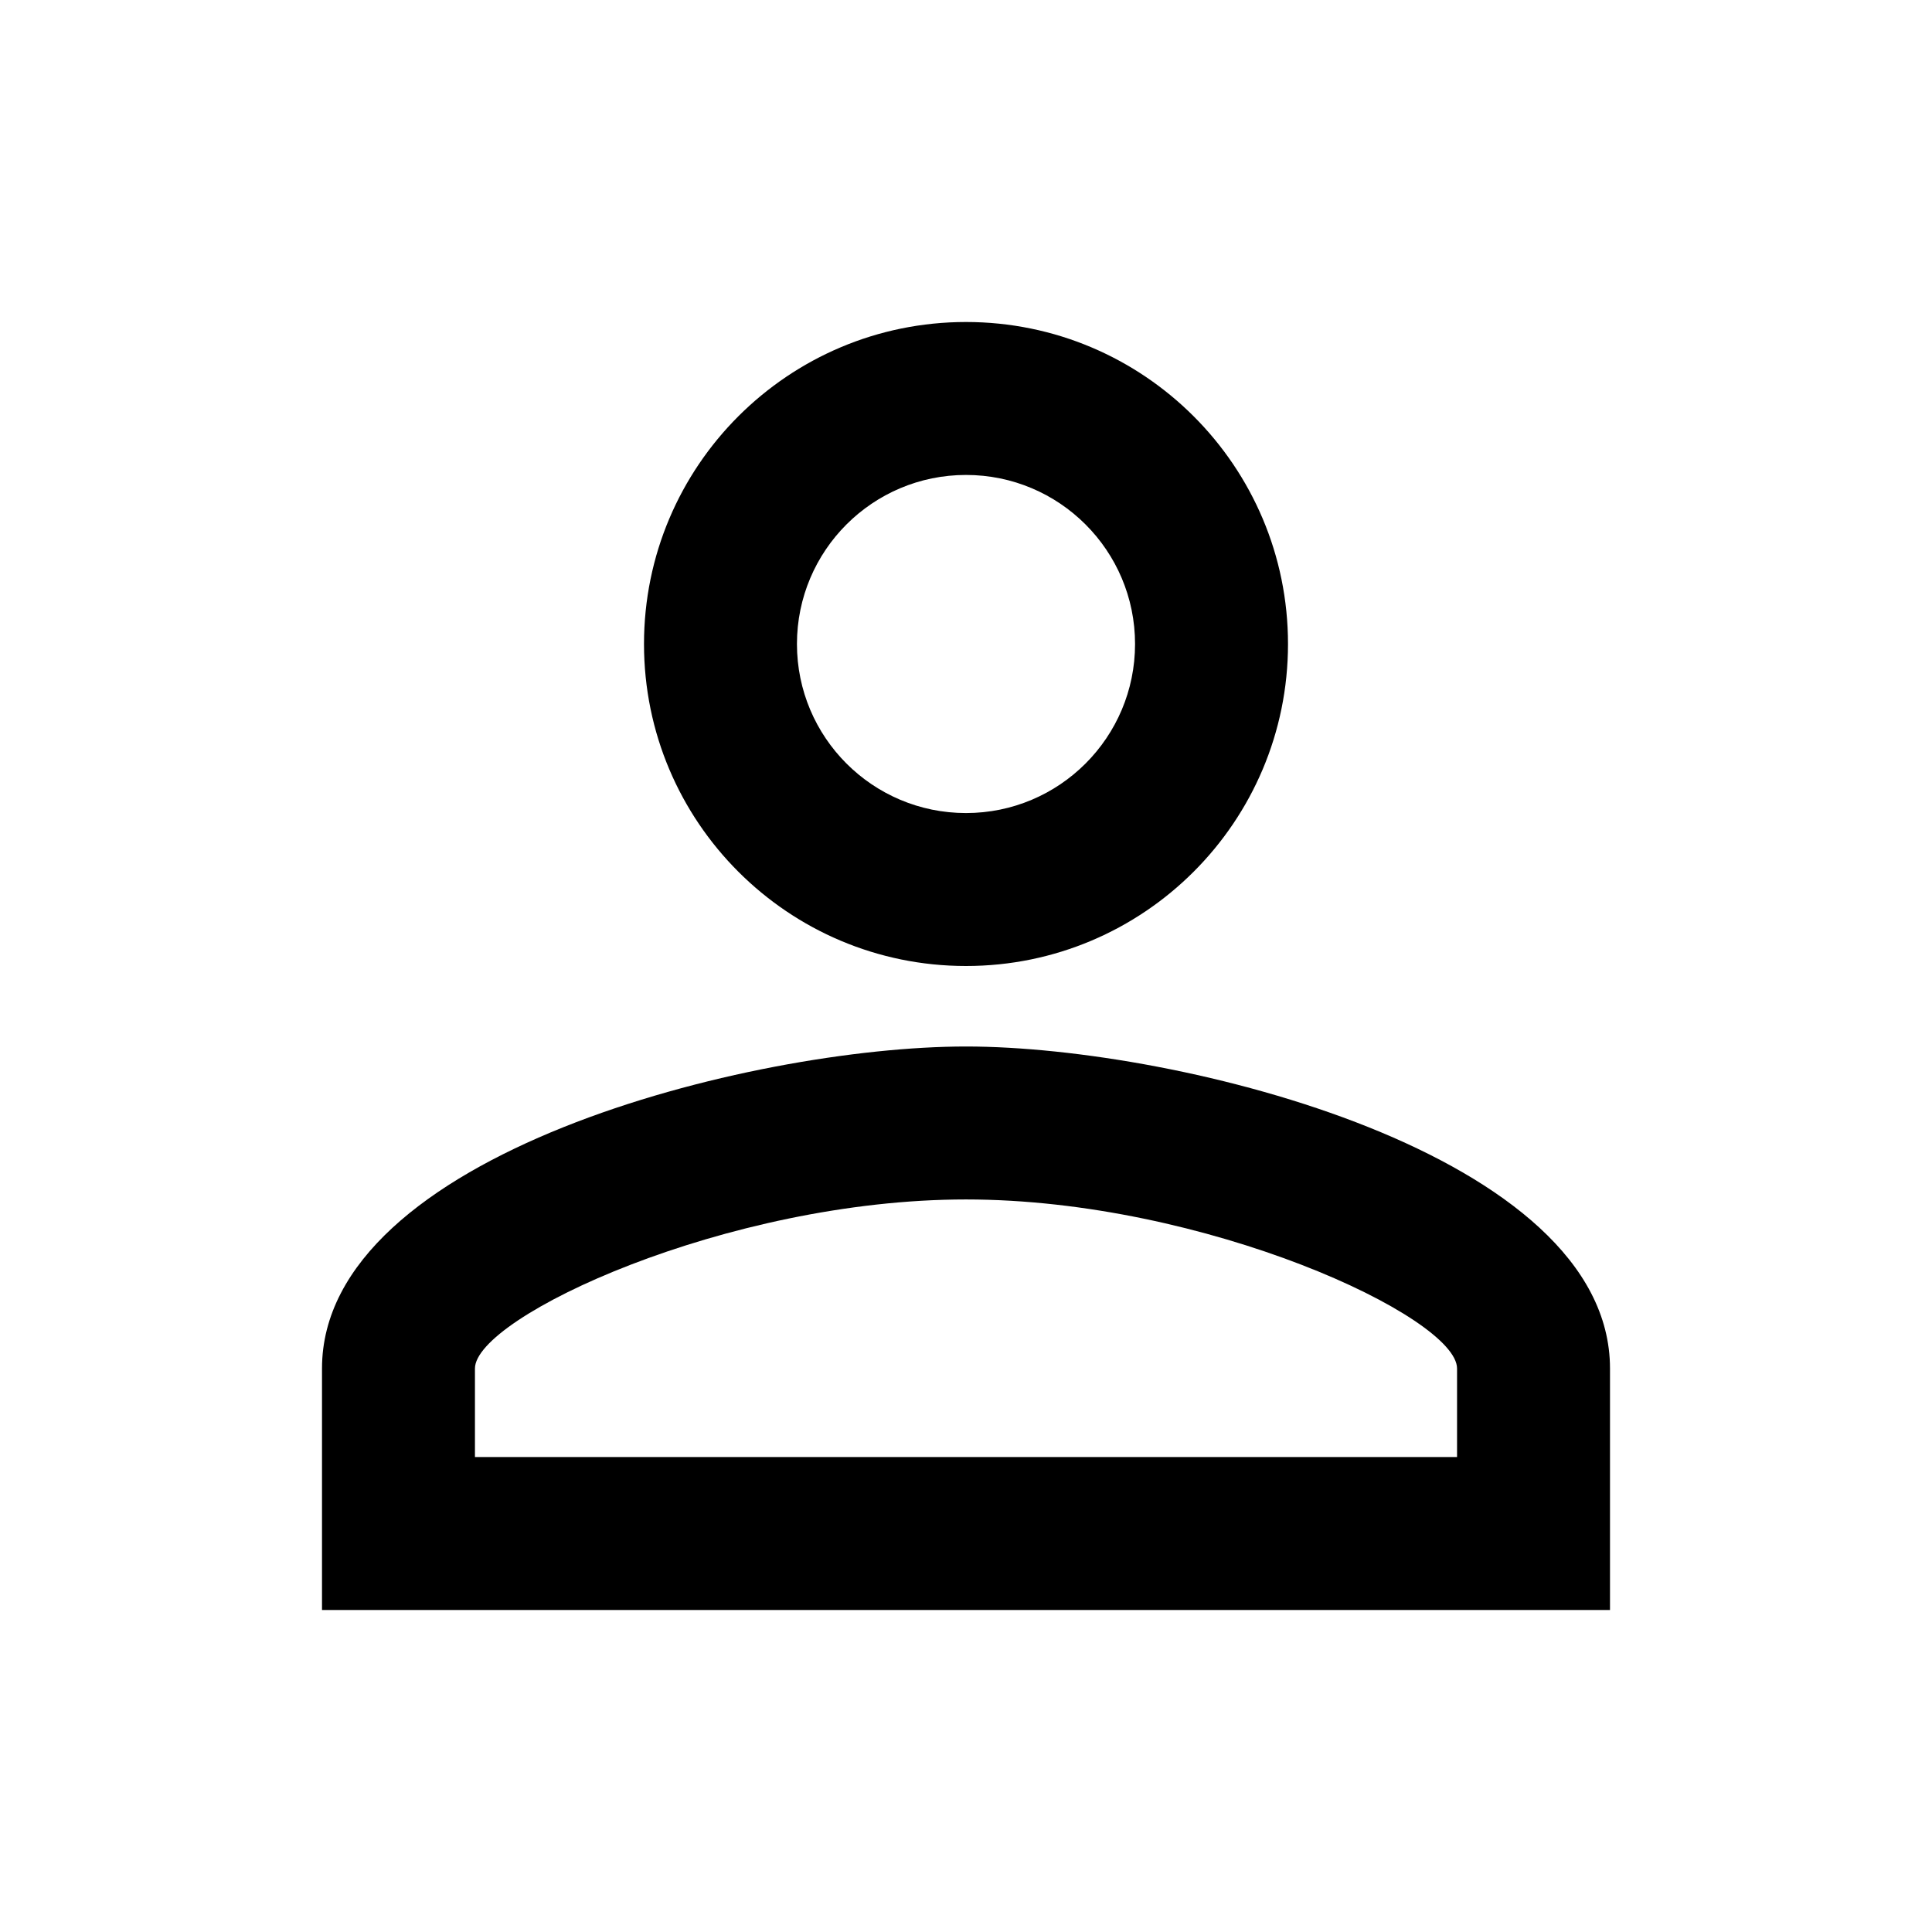
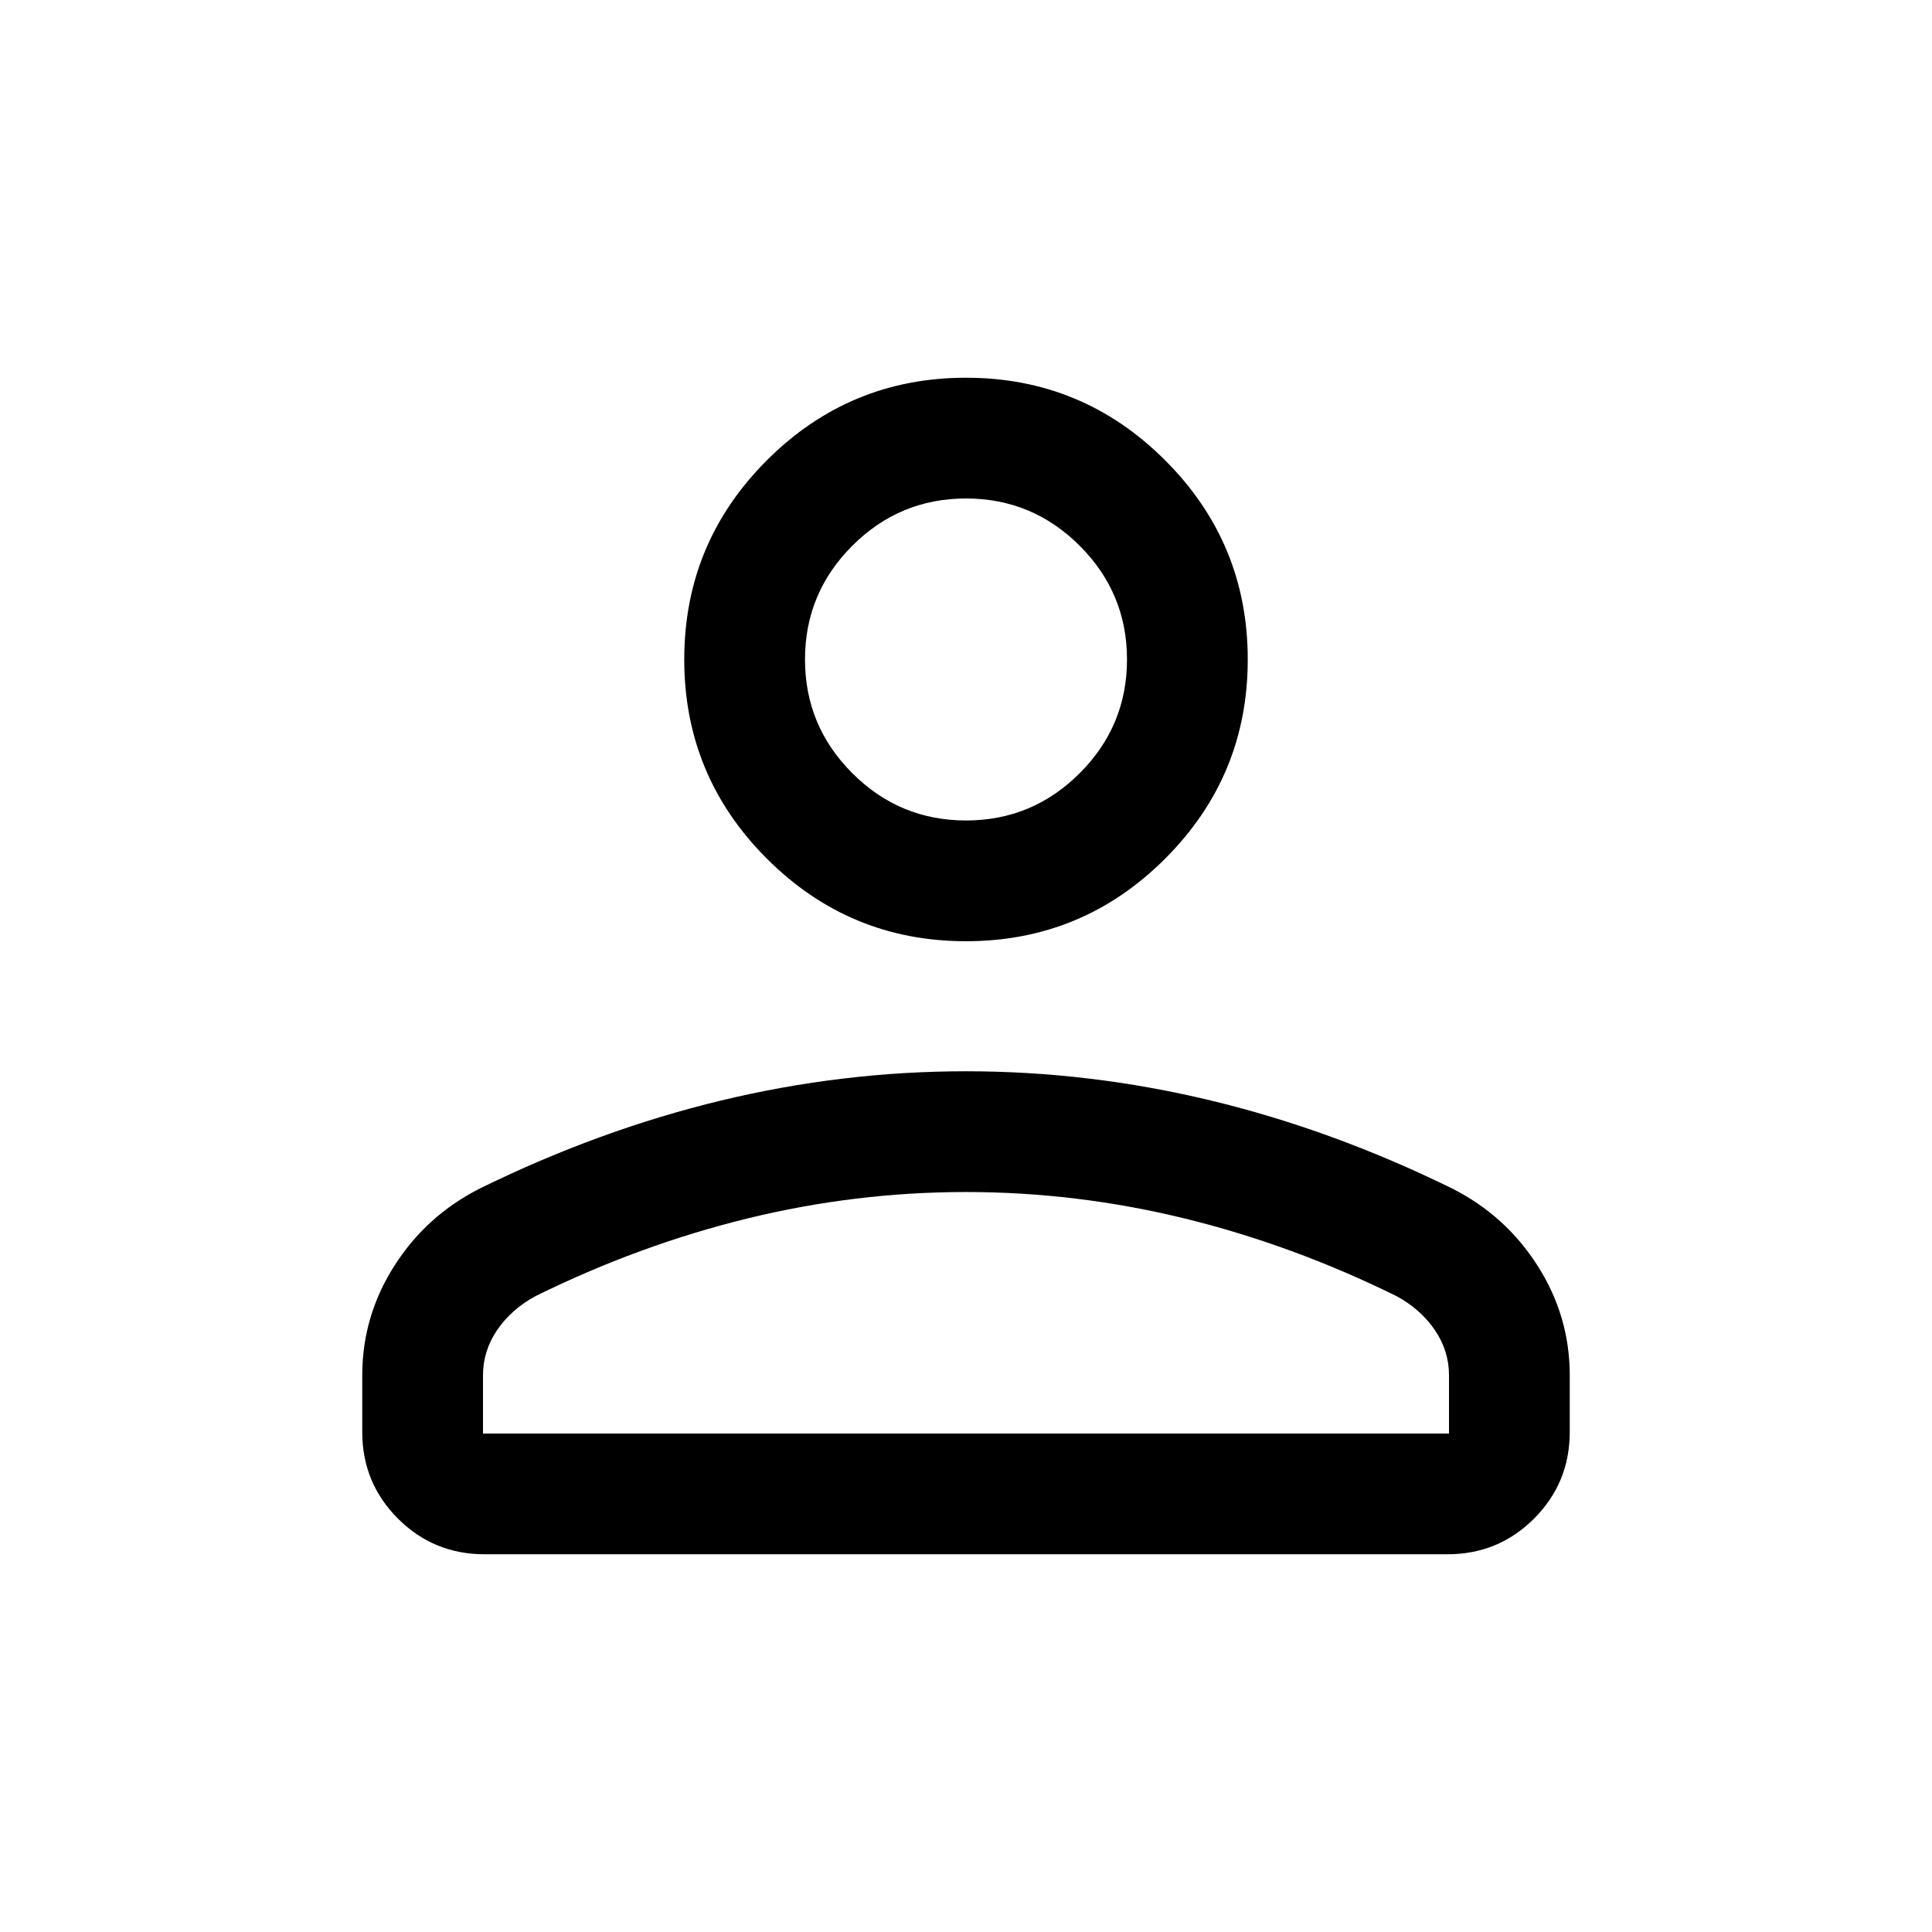
- <svg xmlns="http://www.w3.org/2000/svg" id="person_outline_black_24dp_1_" data-name="person_outline_black_24dp (1)" width="24" height="24" viewBox="0 0 24 24">
-   <path id="Path_325" data-name="Path 325" d="M0,0H24V24H0Z" fill="none" />
-   <path id="Path_326" data-name="Path 326" d="M12,5.9A2.1,2.1,0,1,1,9.9,8,2.1,2.1,0,0,1,12,5.9m0,9c2.97,0,6.1,1.46,6.1,2.1v1.1H5.9V17c0-.64,3.13-2.1,6.1-2.1M12,4a4,4,0,1,0,4,4A4,4,0,0,0,12,4Zm0,9c-2.67,0-8,1.34-8,4v3H20V17C20,14.34,14.67,13,12,13Z" />
+ <svg xmlns="http://www.w3.org/2000/svg" height="24" viewBox="0 -960 960 960" width="24">
+   <path d="M381.04-533.35Q340-574.38 340-632.31q0-57.92 41.04-98.96 41.04-41.04 98.96-41.04 57.92 0 98.96 41.04Q620-690.23 620-632.31q0 57.93-41.04 98.96-41.04 41.04-98.96 41.04-57.92 0-98.96-41.04ZM180-248.46v-28.16q0-29.38 15.96-54.42 15.96-25.04 42.66-38.5 59.3-29.07 119.65-43.61 60.35-14.54 121.73-14.54t121.73 14.54q60.35 14.54 119.65 43.61 26.7 13.46 42.66 38.5Q780-306 780-276.62v28.16q0 25.3-17.73 43.04-17.73 17.73-43.04 17.73H240.77q-25.31 0-43.04-17.73Q180-223.16 180-248.46Zm60 .77h480v-28.93q0-12.15-7.04-22.5-7.04-10.34-19.11-16.88-51.7-25.46-105.35-38.58-53.65-13.11-108.5-13.11t-108.5 13.11Q317.85-341.46 266.15-316q-12.07 6.54-19.11 16.88-7.04 10.35-7.04 22.5v28.93Zm296.5-328.12q23.5-23.5 23.5-56.5t-23.5-56.5q-23.5-23.5-56.5-23.5t-56.5 23.5q-23.5 23.5-23.5 56.5t23.5 56.5q23.5 23.5 56.5 23.5t56.5-23.5Zm-56.5-56.5Zm0 384.62Z" />
</svg>
